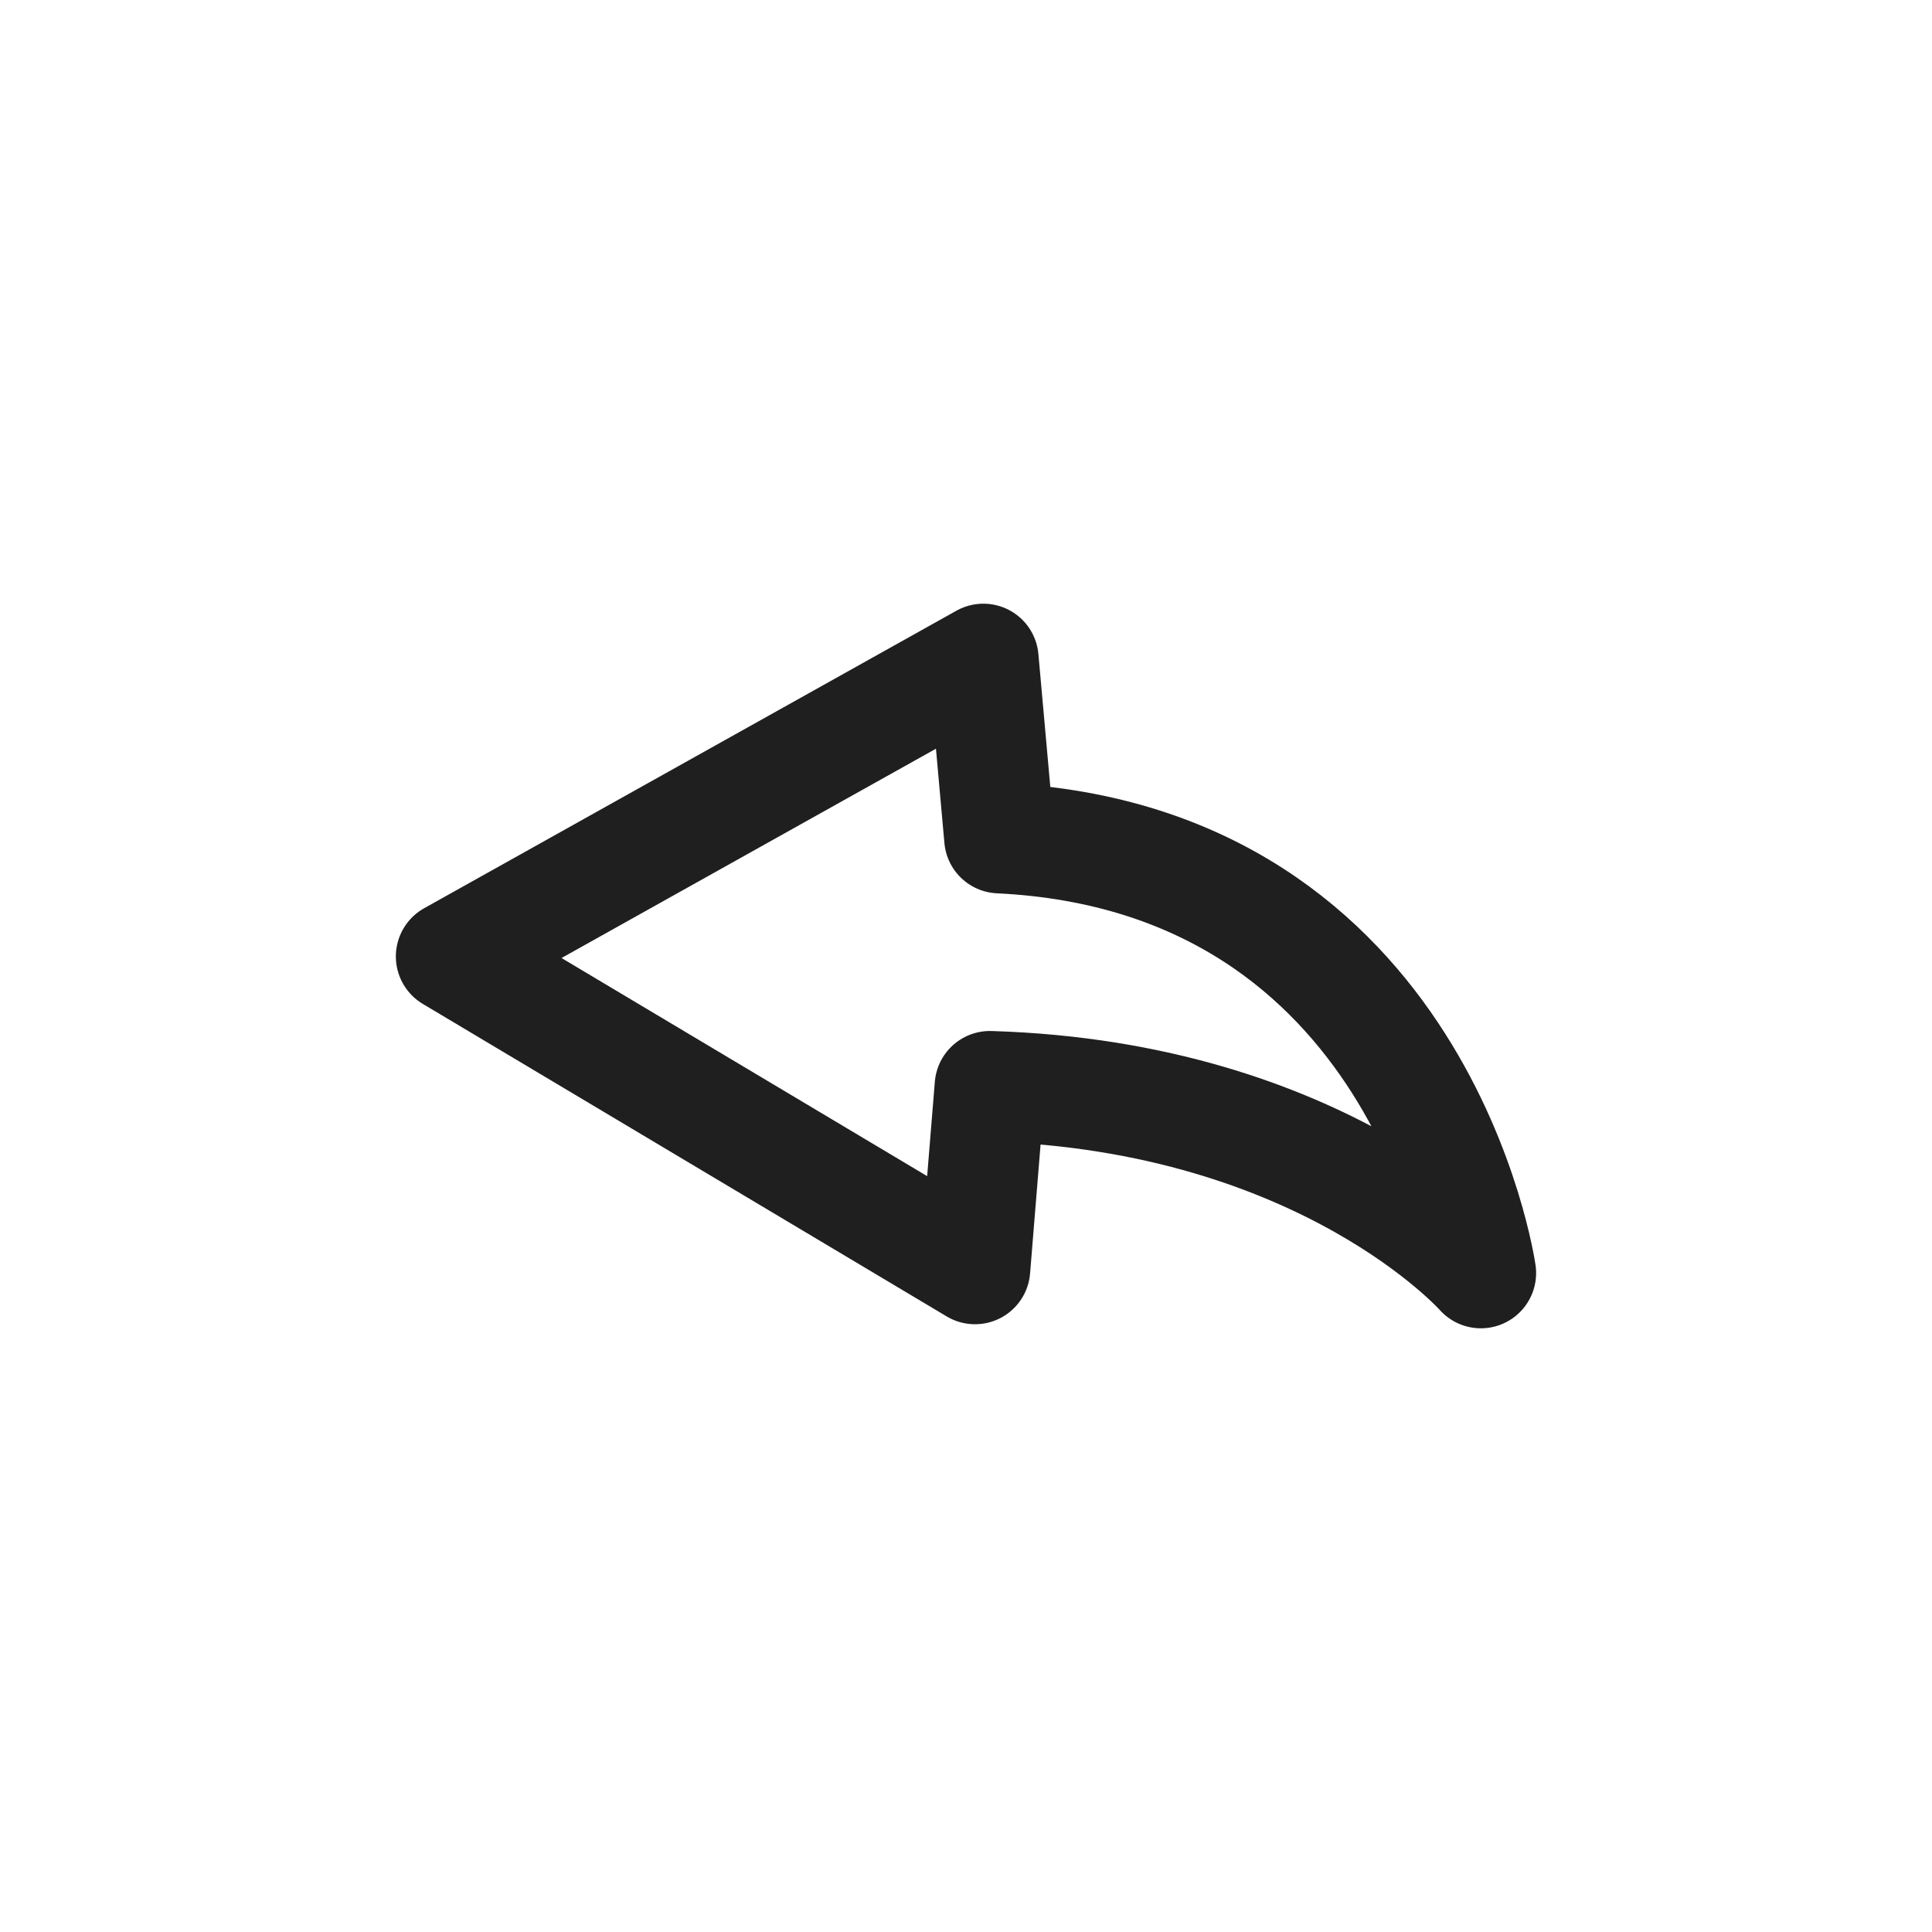
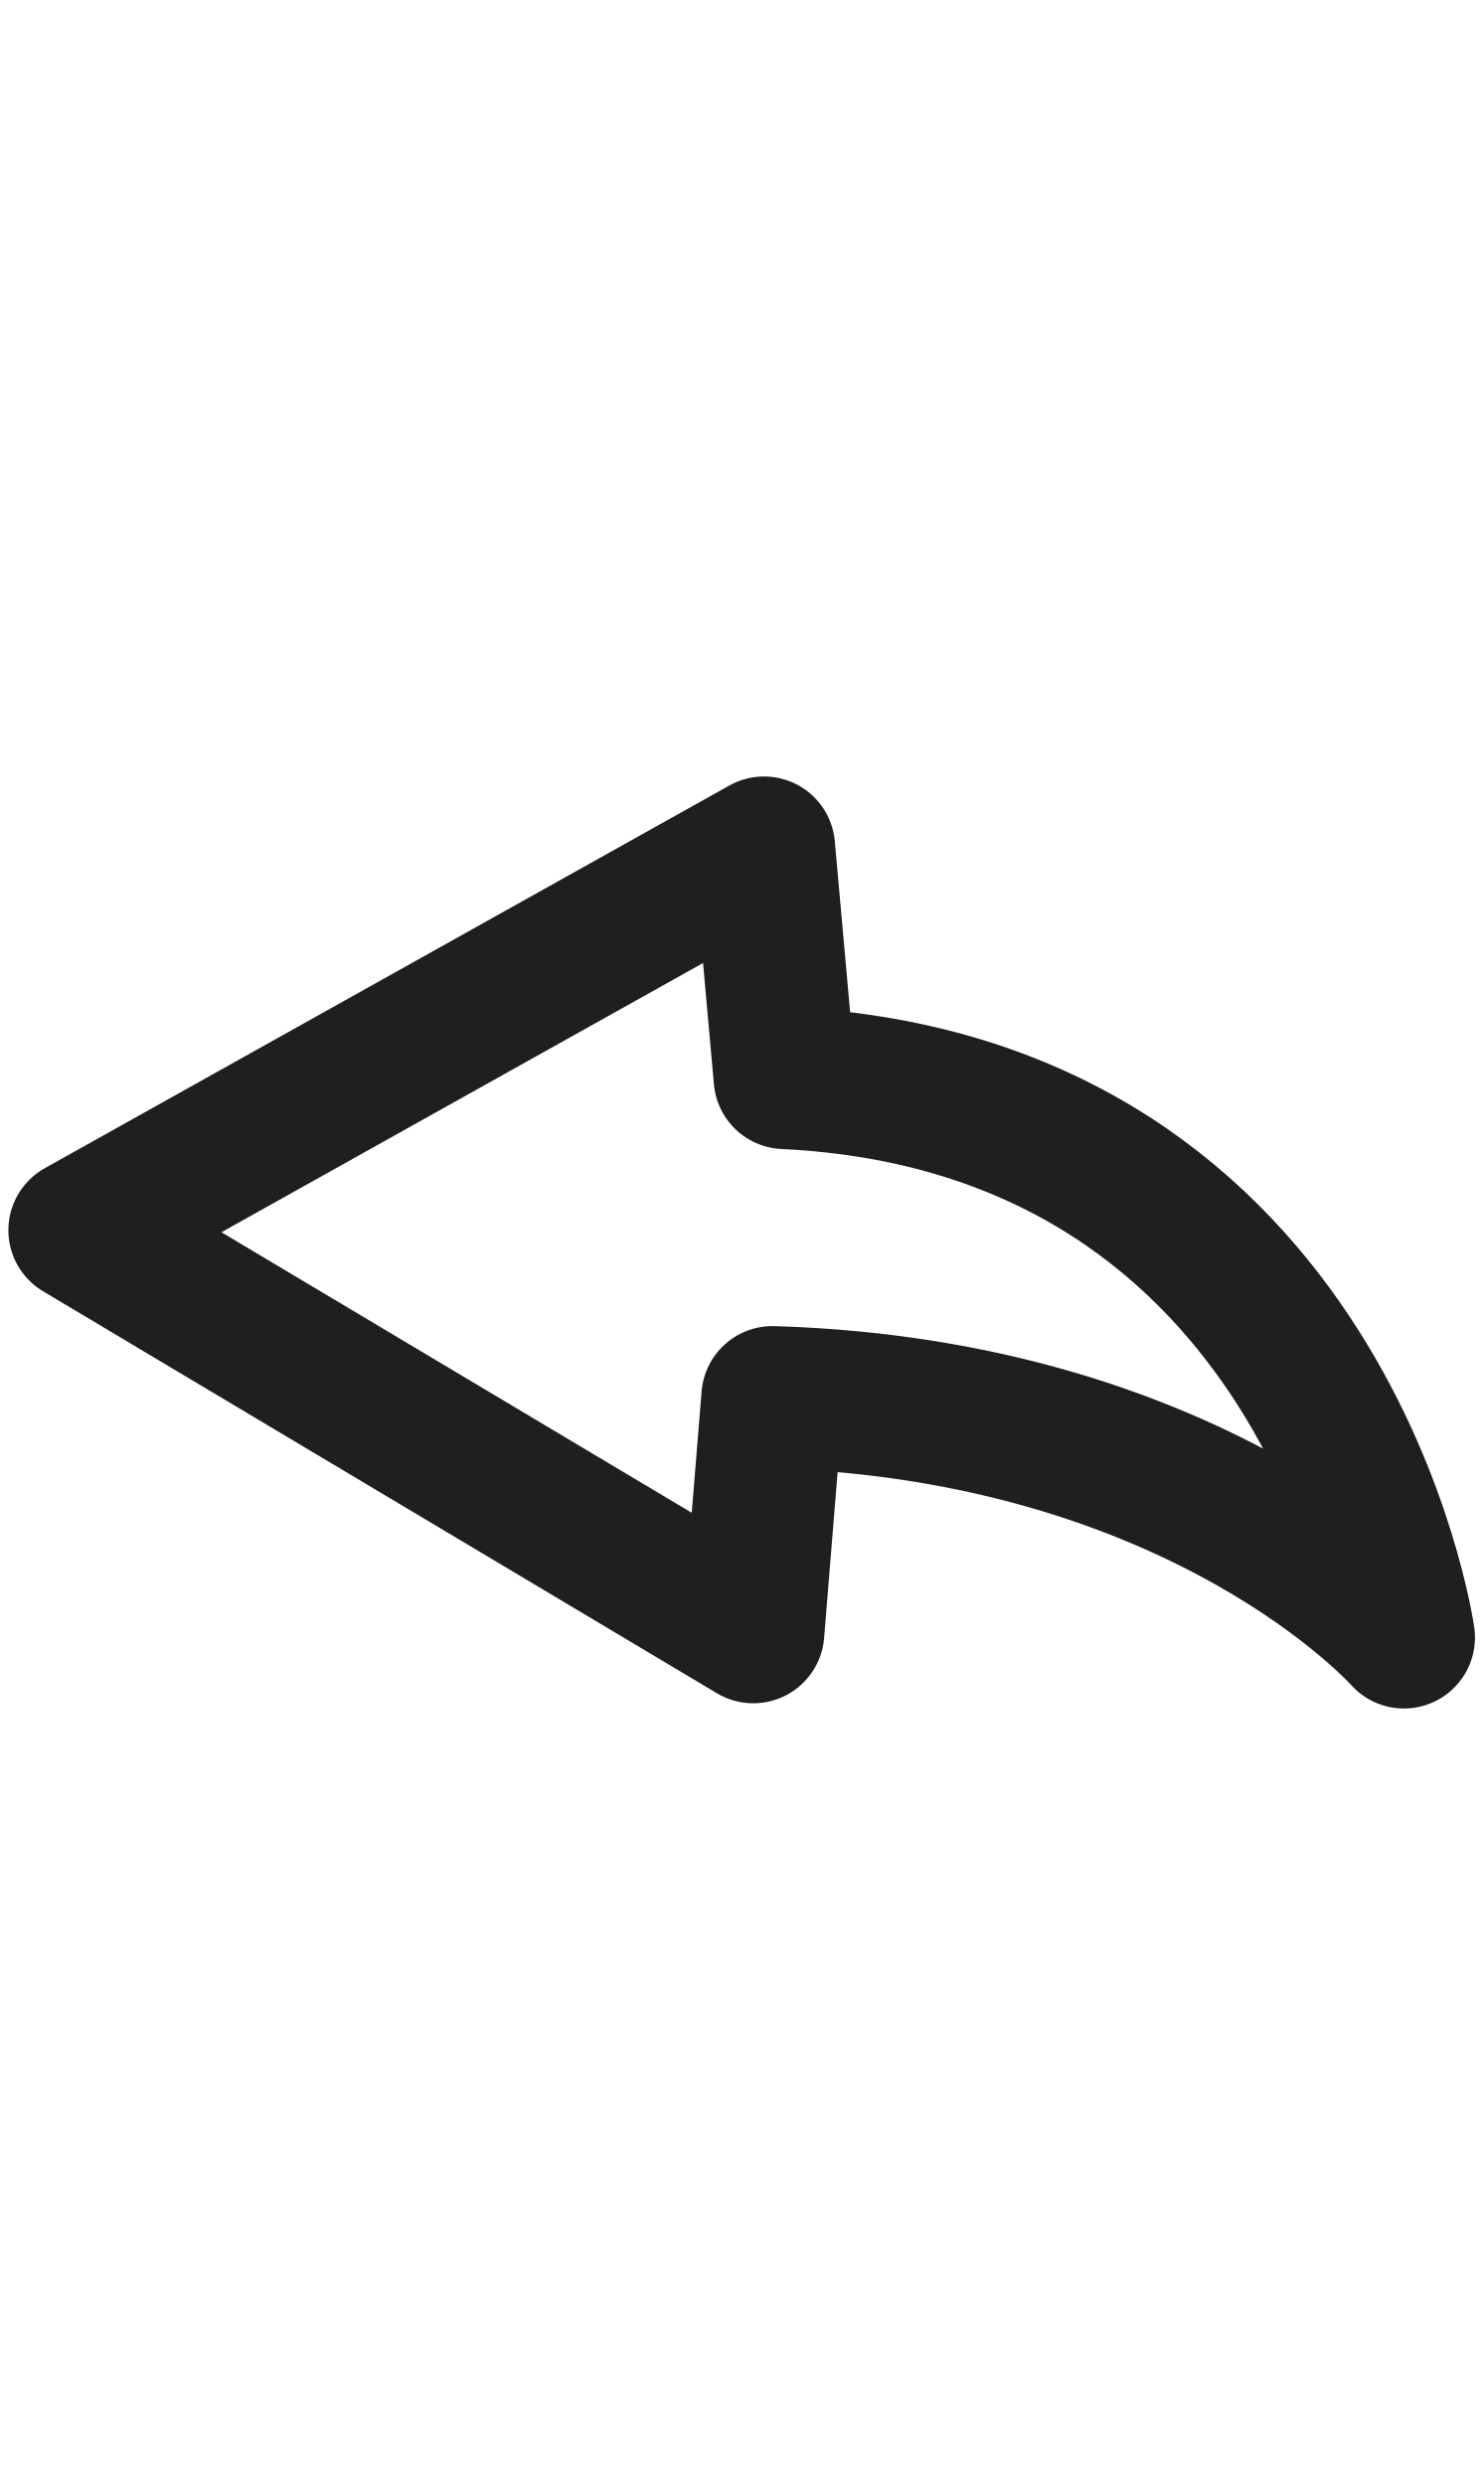
- <svg xmlns="http://www.w3.org/2000/svg" width="50.888mm" height="50.888mm" viewBox="0 0 50.888 50.888" version="1.1" id="svg1342">
+ <svg xmlns="http://www.w3.org/2000/svg" width="30.378mm" height="50.888mm" viewBox="0 0 30.378 50.888" version="1.1" id="svg1342">
  <defs id="defs1336" />
-   <g id="layer1" transform="translate(-95.51416,-89.77208)">
+   <g id="layer1" transform="translate(-105.7693,-89.77208)">
    <g transform="translate(-645.2053,218.5229)" id="g7298">
-       <rect style="opacity:1;fill:none;fill-opacity:1;stroke:none;stroke-width:2.646;stroke-linecap:round;stroke-linejoin:round;stroke-miterlimit:4;stroke-dasharray:none;stroke-opacity:1;paint-order:markers fill stroke" id="rect1366" width="50.888" height="50.888" x="740.719" y="-128.751" rx="0.319" ry="0.319" />
+       <rect style="opacity:1;fill:none;fill-opacity:1;stroke:none;stroke-width:2.646;stroke-linecap:round;stroke-linejoin:round;stroke-miterlimit:4;stroke-dasharray:none;stroke-opacity:1;paint-order:markers fill stroke" id="rect1366" width="30.378" height="50.888" x="750.975" y="-128.751" rx="0.319" ry="0.319" />
      <path d="m 767.044,-106.675 c 11.123,0.534 12.681,11.456 12.681,11.456 0,0 -4.118,-4.656 -12.932,-4.921 l -0.392,4.814 -13.8,-8.232 14.02,-7.837 z" style="opacity:1;fill:none;fill-opacity:1;stroke:#1f1f1f;stroke-width:2.91;stroke-linecap:round;stroke-linejoin:round;stroke-miterlimit:4;stroke-dasharray:none;stroke-dashoffset:22.001;stroke-opacity:1;paint-order:markers fill stroke" id="path1320" />
    </g>
  </g>
</svg>
